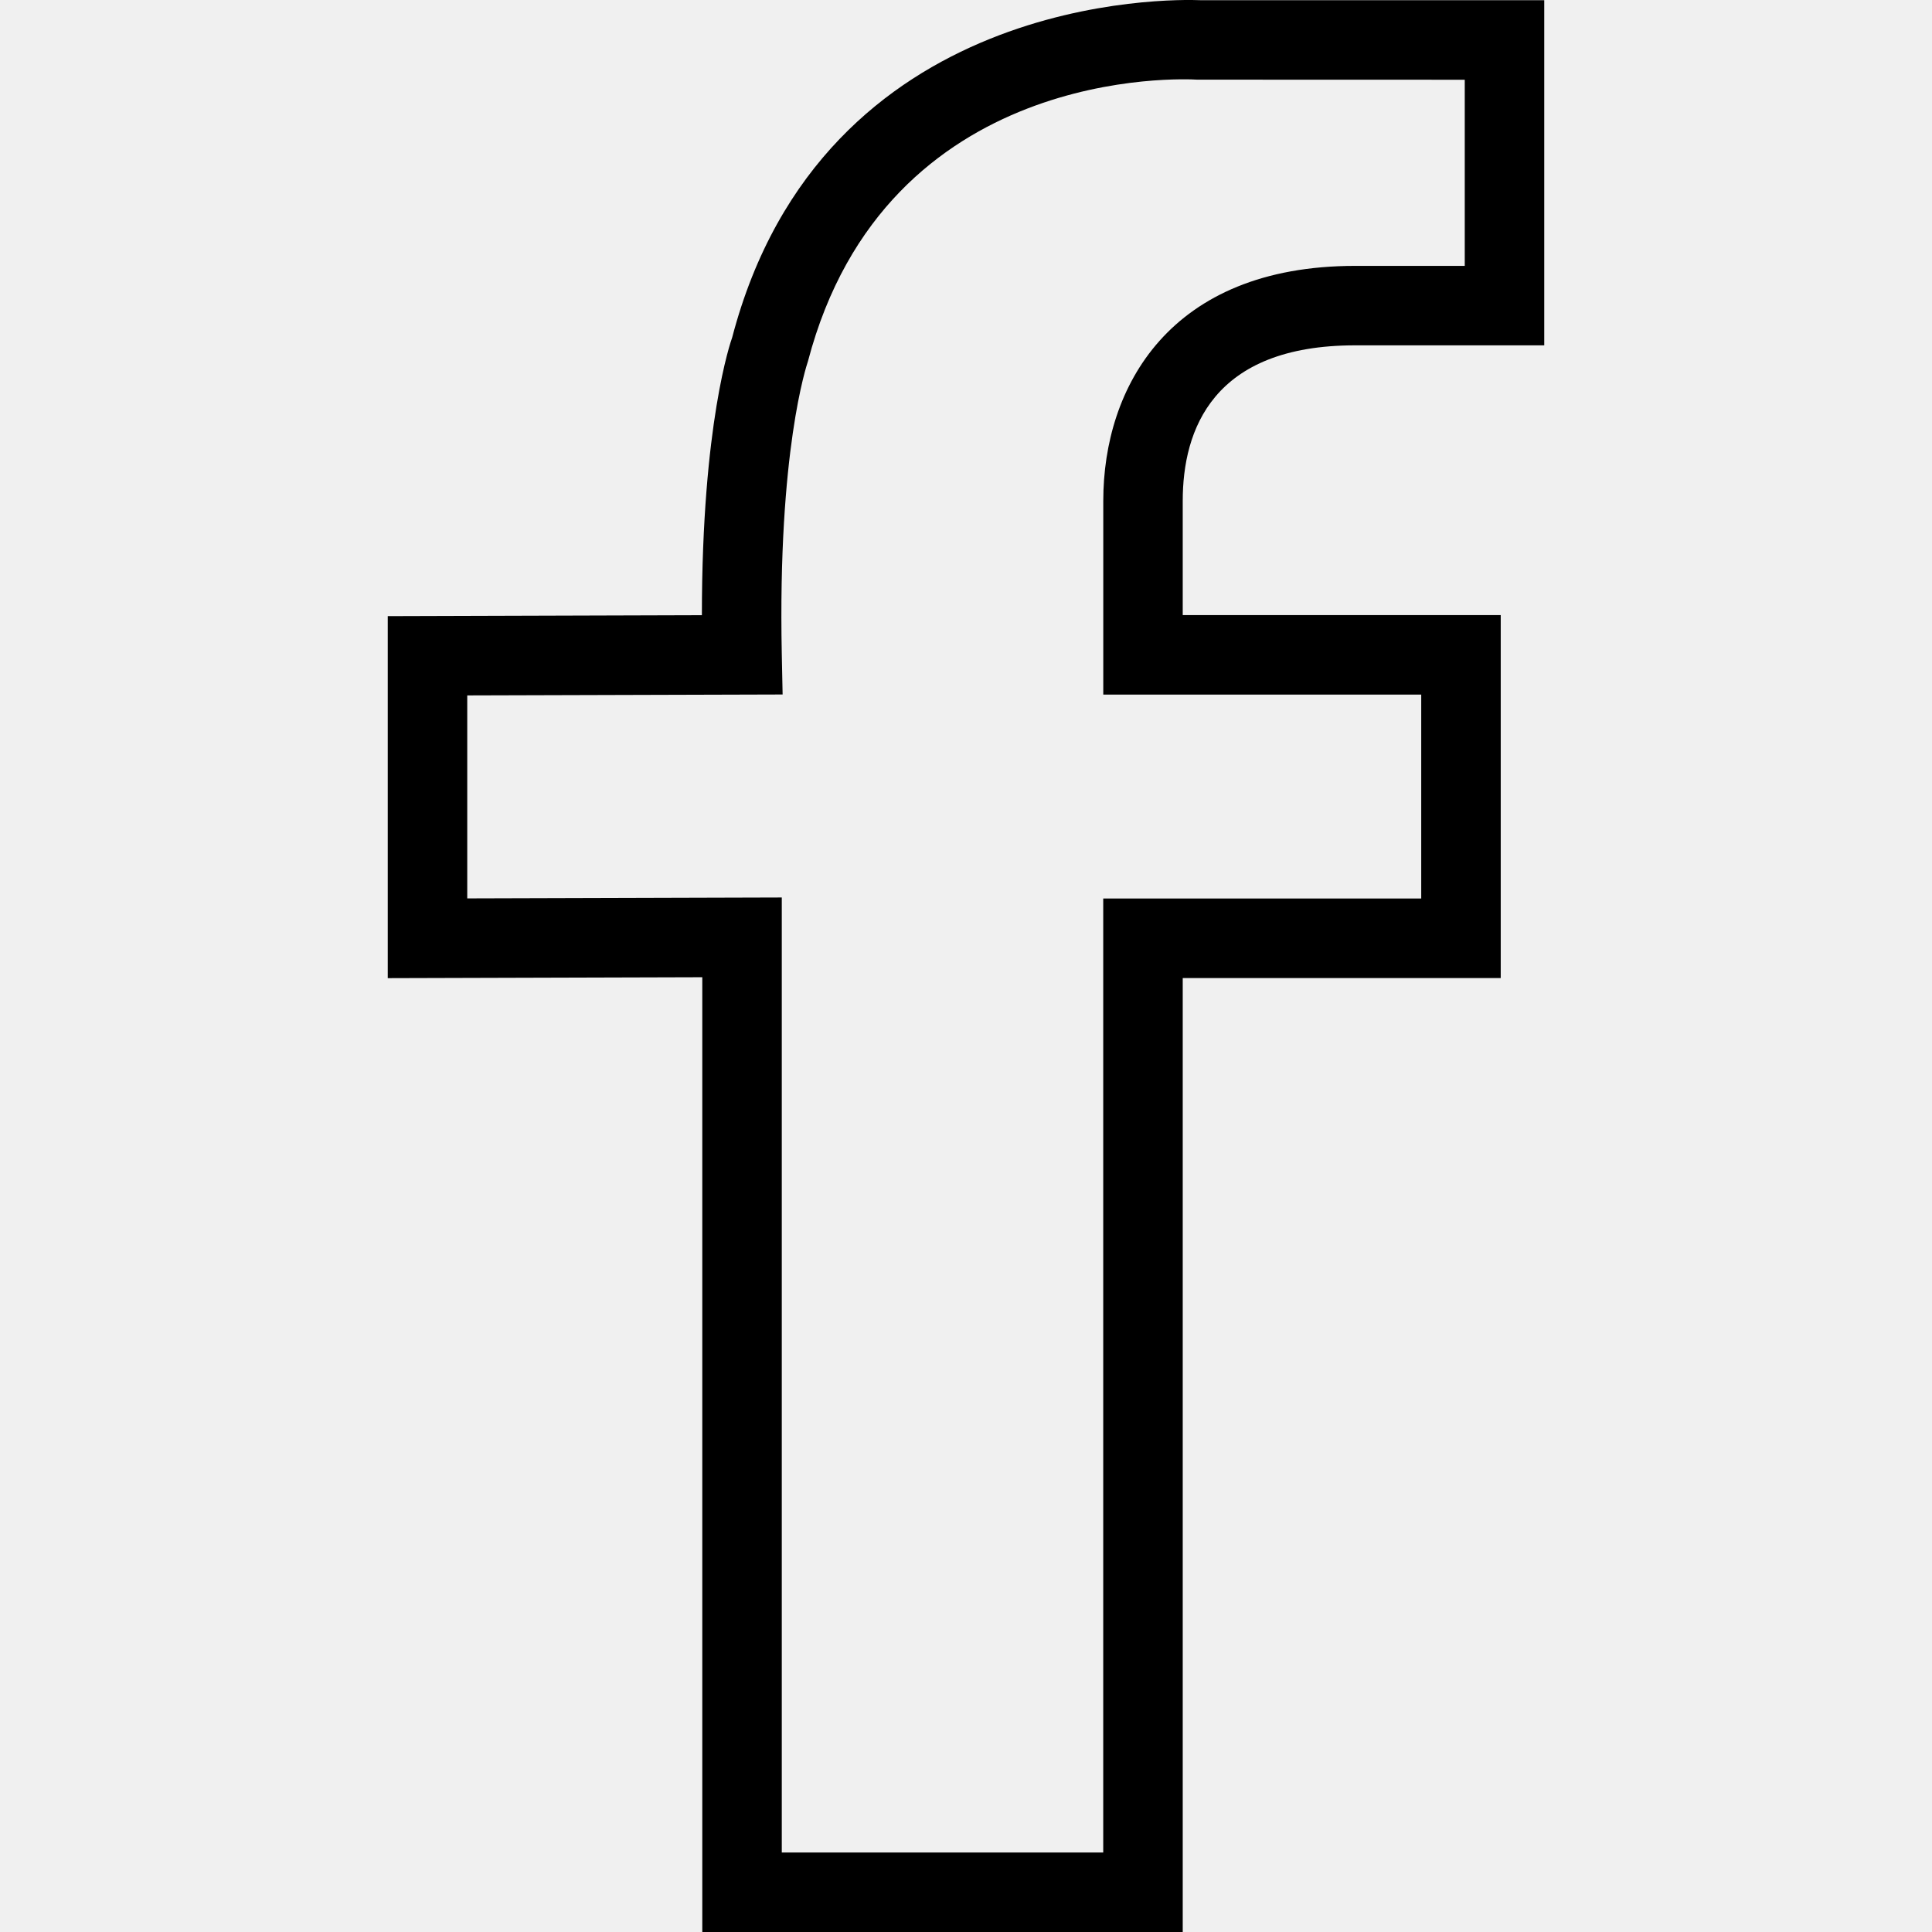
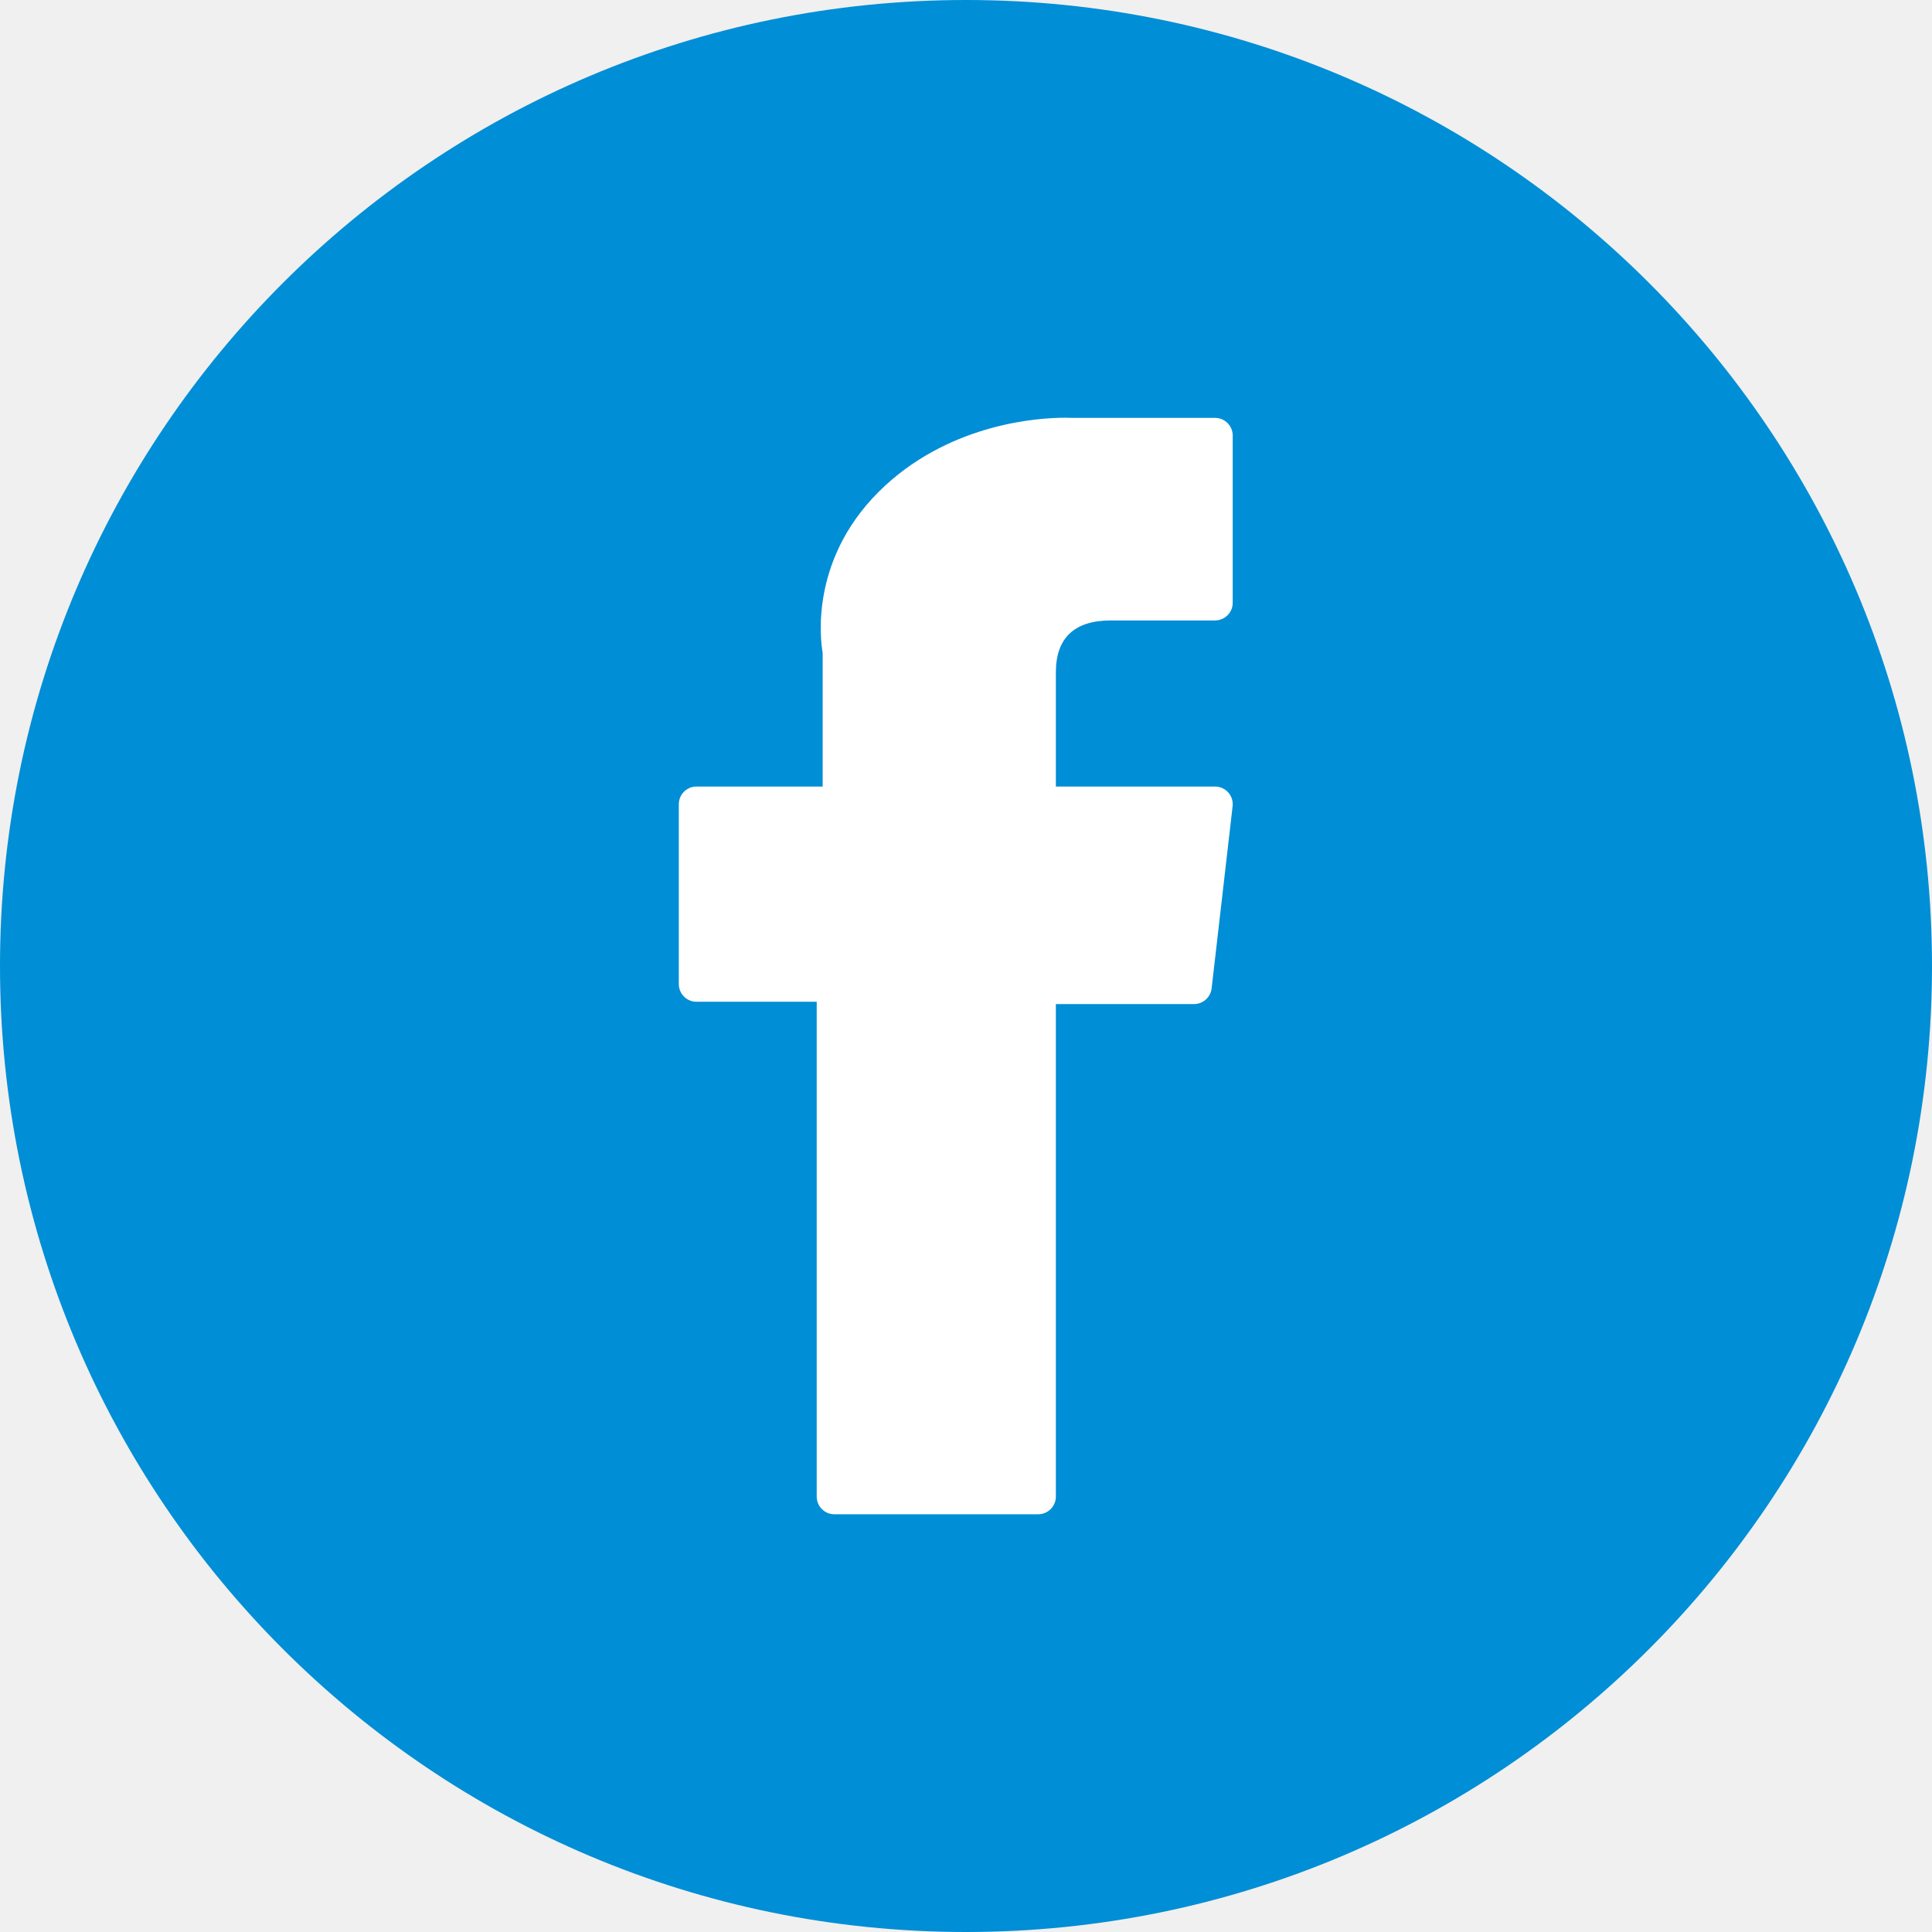
- <svg xmlns="http://www.w3.org/2000/svg" version="1.1" id="Capa_1" x="0px" y="0px" viewBox="0 0 48.605 48.605" style="enable-background:new 0 0 48.605 48.605;" xml:space="preserve">
-   <g>
-     <path d="M34.094,8.688h4.756V0.005h-8.643c-0.721-0.03-9.51-0.198-11.788,8.489c-0.033,0.091-0.761,2.157-0.761,6.983l-7.903,0.024   v9.107l7.913-0.023v24.021h12.087v-24h8v-9.131h-8v-2.873C29.755,10.816,30.508,8.688,34.094,8.688z M35.755,17.474v5.131h-8v24   h-8.087V22.579l-7.913,0.023v-5.107l7.934-0.023l-0.021-1.017c-0.104-5.112,0.625-7.262,0.658-7.365   c1.966-7.482,9.473-7.106,9.795-7.086l6.729,0.002v4.683h-2.756c-4.673,0-6.338,3.054-6.338,5.912v4.873L35.755,17.474   L35.755,17.474z" />
-   </g>
-   <g>
- </g>
-   <g>
- </g>
-   <g>
- </g>
-   <g>
- </g>
-   <g>
- </g>
-   <g>
- </g>
-   <g>
- </g>
-   <g>
- </g>
-   <g>
- </g>
-   <g>
- </g>
-   <g>
- </g>
-   <g>
- </g>
-   <g>
- </g>
-   <g>
- </g>
-   <g>
- </g>
+ <svg xmlns="http://www.w3.org/2000/svg" width="37" height="37" viewBox="0 0 37 37" fill="none">
+   <circle cx="18.5" cy="18.5" r="18.5" fill="#008ED6" />
+   <path d="M13.339 19.185H15.641V28.661C15.641 28.848 15.792 29 15.979 29H19.882C20.07 29 20.221 28.848 20.221 28.661V19.229H22.867C23.039 19.229 23.184 19.1 23.204 18.929L23.606 15.44C23.617 15.344 23.586 15.248 23.522 15.176C23.458 15.104 23.366 15.063 23.269 15.063H20.221V12.876C20.221 12.217 20.576 11.882 21.276 11.882C21.376 11.882 23.269 11.882 23.269 11.882C23.456 11.882 23.608 11.731 23.608 11.544V8.341C23.608 8.154 23.456 8.003 23.269 8.003H20.523C20.503 8.002 20.46 8 20.397 8C19.92 8 18.264 8.094 16.955 9.297C15.506 10.631 15.707 12.229 15.755 12.505V15.063H13.339C13.152 15.063 13 15.214 13 15.402V18.846C13 19.033 13.152 19.185 13.339 19.185Z" fill="white" />
</svg>
